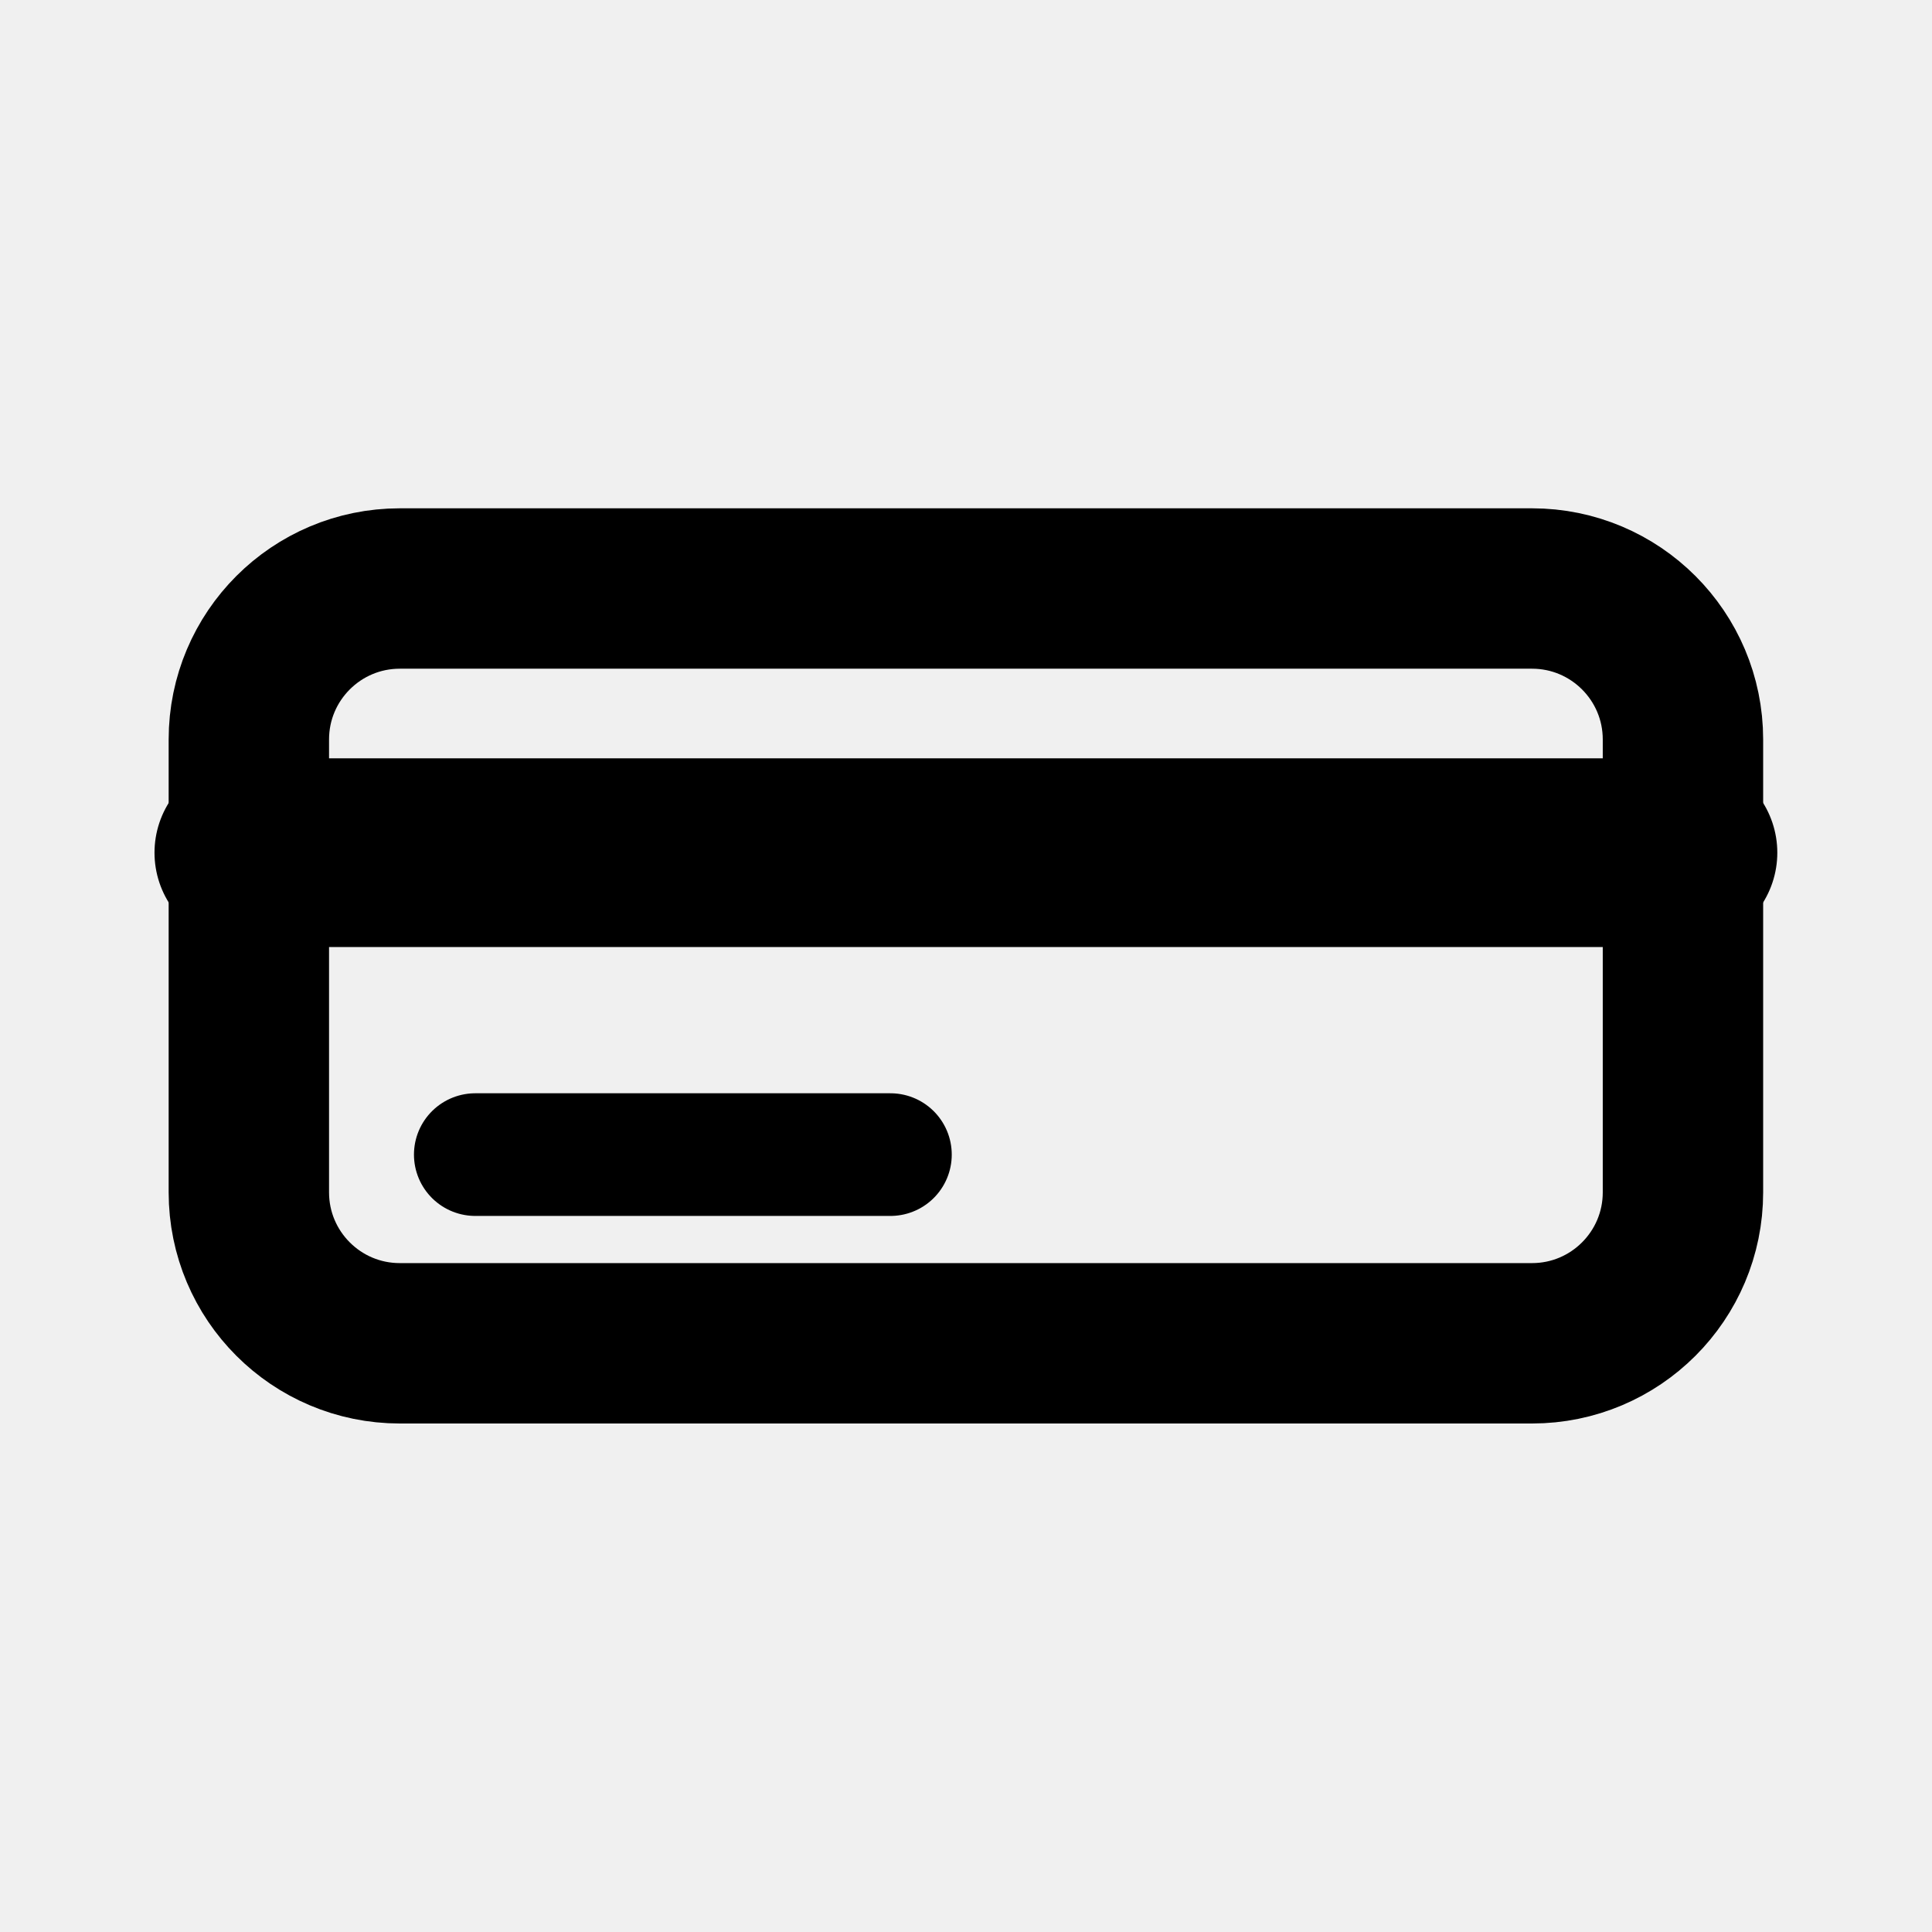
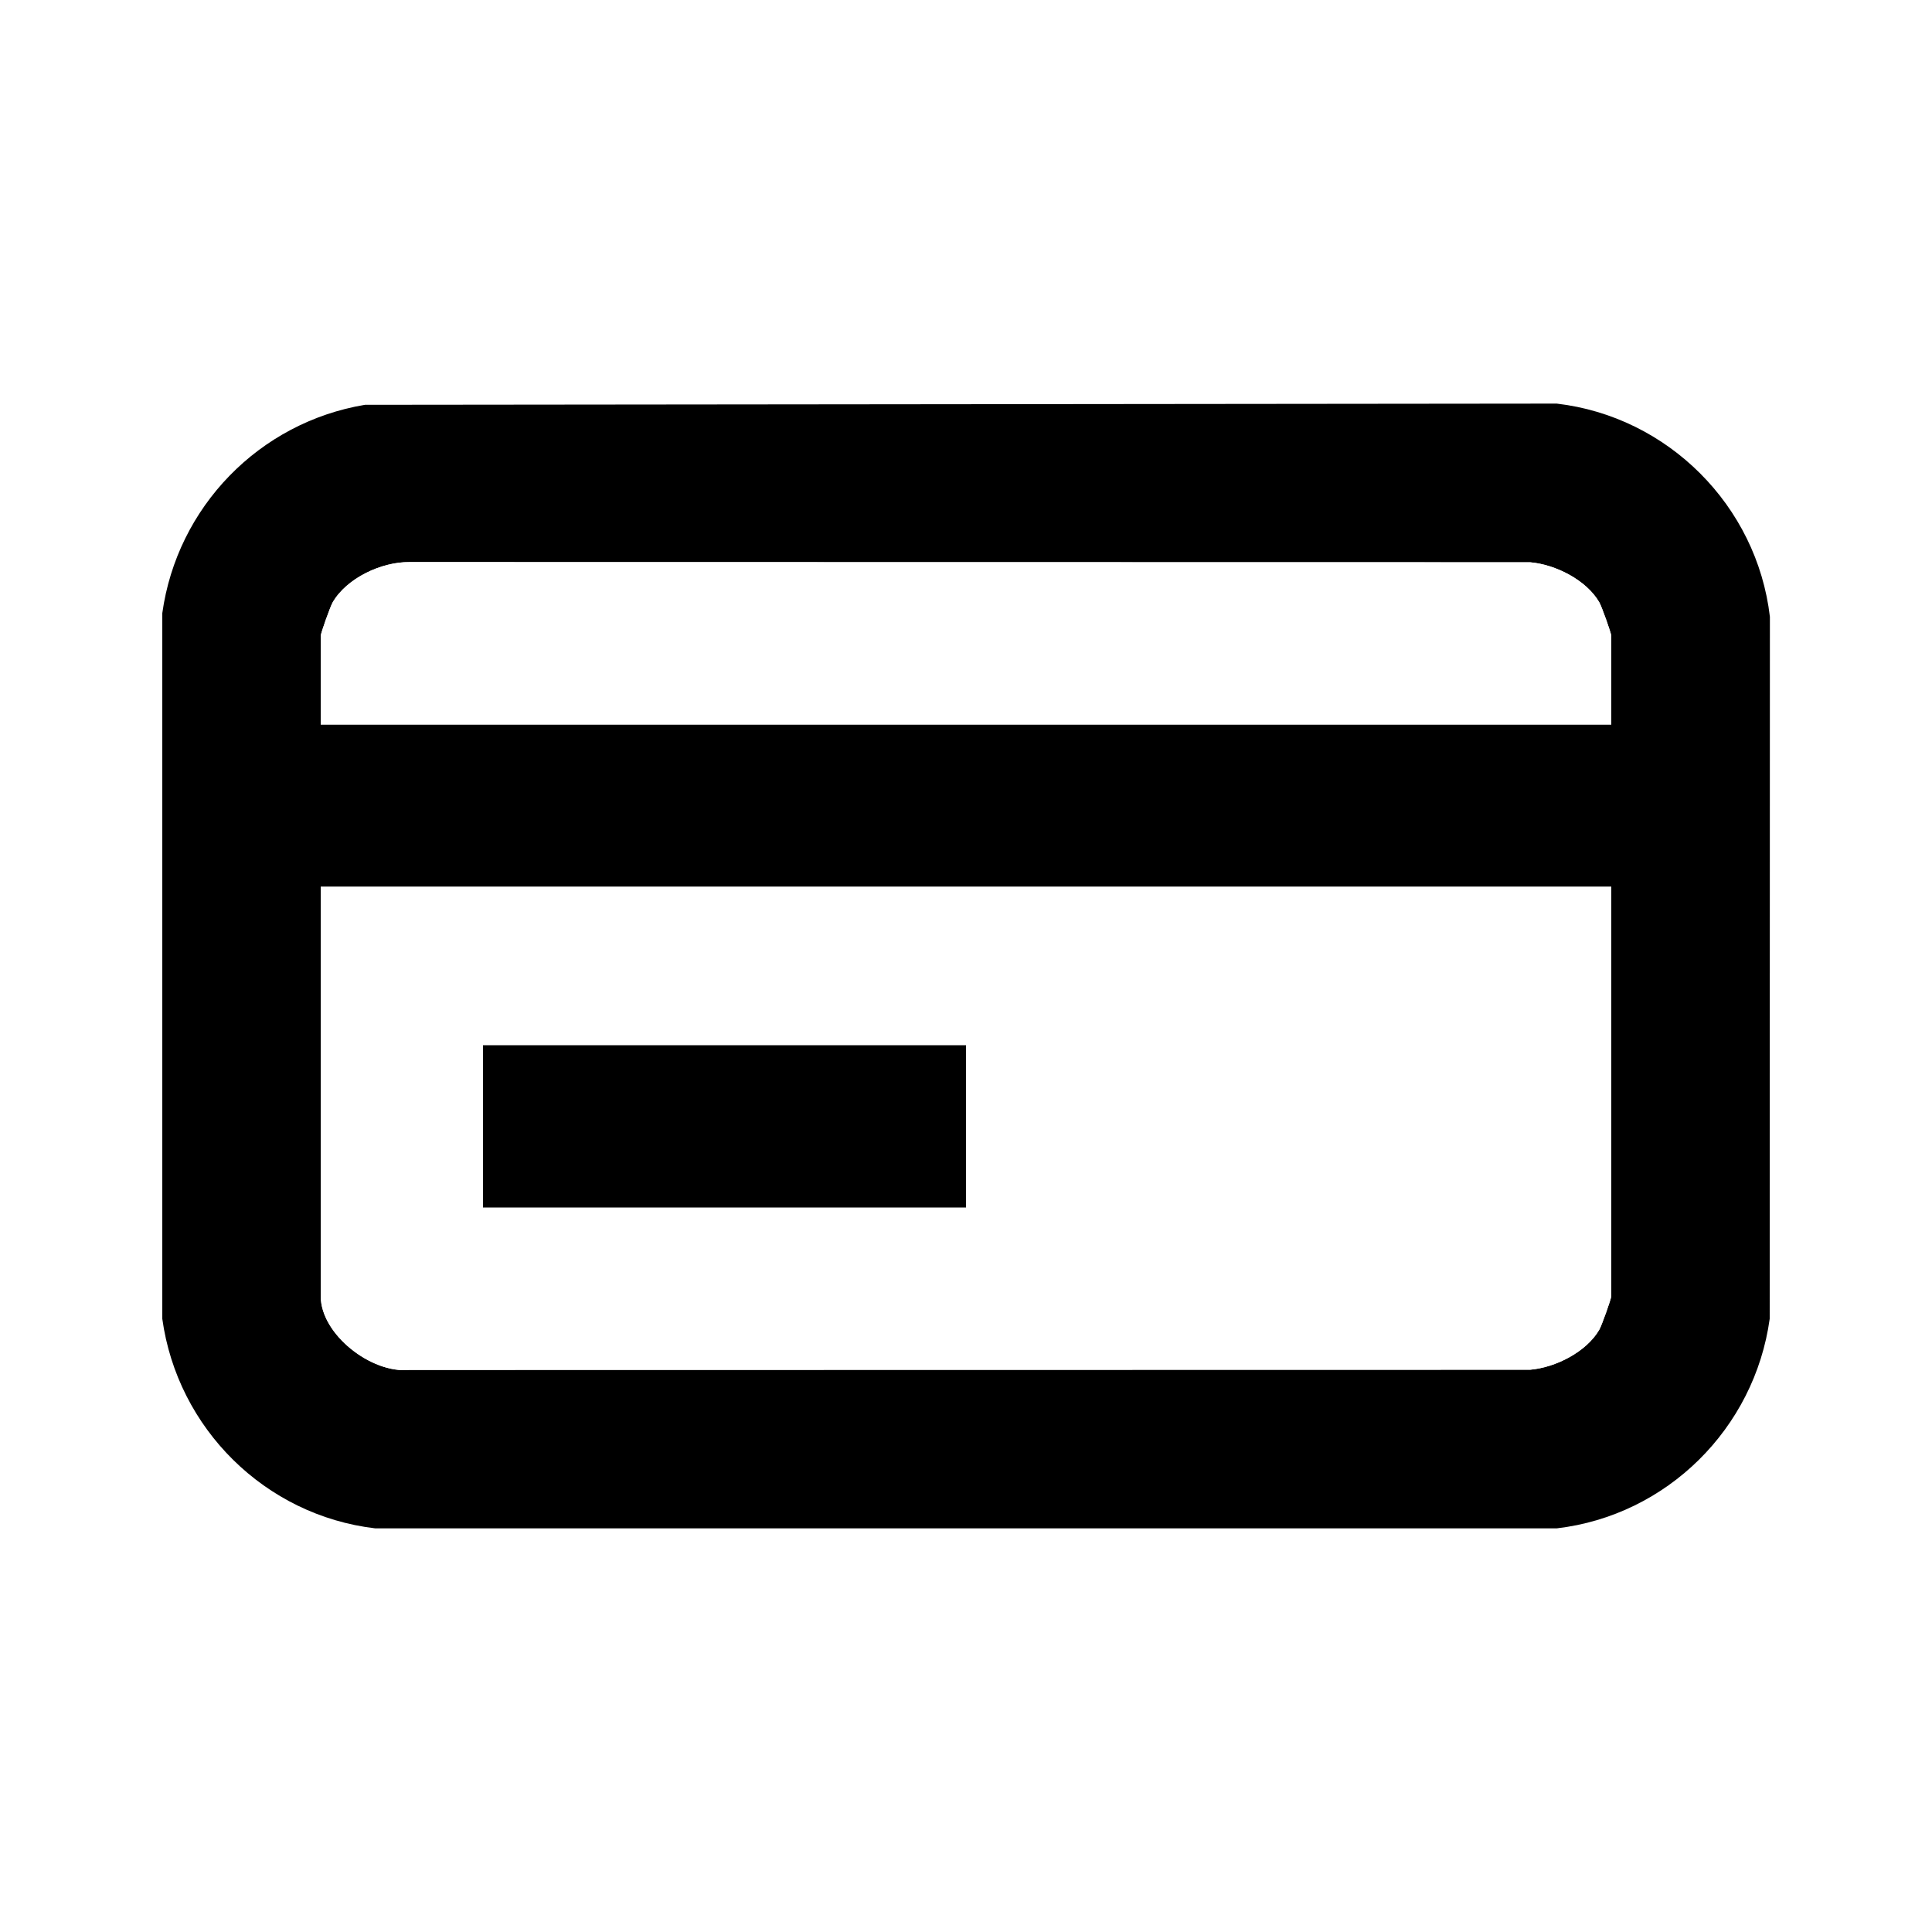
- <svg xmlns="http://www.w3.org/2000/svg" width="100" height="100" viewBox="0 0 100 100" fill="none" stroke="#000000" stroke-linecap="round" stroke-linejoin="round">
-   <g transform="translate(1.16,1.16) scale(0.9767)">
-     <rect x="12" y="30" width="76" height="40" rx="8" stroke-width="8.5" />
-     <path d="M12,44 L88,44" stroke-width="10" />
-     <path d="M24,60 L46,60" stroke-width="6.5" />
-   </g>
+ <svg xmlns="http://www.w3.org/2000/svg" id="_图层_1" data-name="图层_1" version="1.1" viewBox="0 0 512 512">
+   <path d="M512,0v512H0V0h512ZM96.78,107.28c-28.08,4.66-49.86,27.08-53.76,55.24v186.97c4.02,29.09,27.26,52.13,56.45,55.55h313.07c29.2-3.42,52.43-26.46,56.45-55.55l.05-186.02c-3.44-29.48-27.06-53.07-56.5-56.5l-315.76.32Z" fill="#fff" />
+   <path d="M96.78,107.28l315.76-.32c29.44,3.43,53.06,27.02,56.5,56.5l-.05,186.02c-4.02,29.09-27.25,52.13-56.45,55.55H99.46c-29.19-3.42-52.43-26.46-56.45-55.55v-186.97c3.91-28.16,25.69-50.58,53.76-55.24ZM427,192v-23.5c0-.7-2.53-7.79-3.15-8.85-3.43-5.95-11.65-10.07-18.36-10.64l-297.03-.05c-7.38-.06-16.57,4.22-20.31,10.69-.61,1.06-3.15,8.16-3.15,8.85v23.5h342ZM427,235H85v108.5c0,10.11,13.4,20.55,23.46,19.54l297.03-.05c6.71-.57,14.93-4.69,18.36-10.64.61-1.06,3.15-8.16,3.15-8.85v-108.5Z" />
+   <path d="M427,235v108.5c0,.7-2.53,7.79-3.15,8.85-3.43,5.95-11.65,10.07-18.36,10.64l-297.03.05c-10.05,1.01-23.46-9.43-23.46-19.54v-108.5h342ZM256,277h-128v43h128v-43Z" fill="#fff" />
+   <path d="M427,192H85v-23.5c0-.7,2.53-7.79,3.15-8.85,3.74-6.47,12.93-10.75,20.31-10.69l297.03.05c6.71.57,14.93,4.69,18.36,10.64.61,1.06,3.15,8.16,3.15,8.85v23.5Z" fill="#fff" />
+   <rect x="128" y="277" width="128" height="43" />
</svg>
